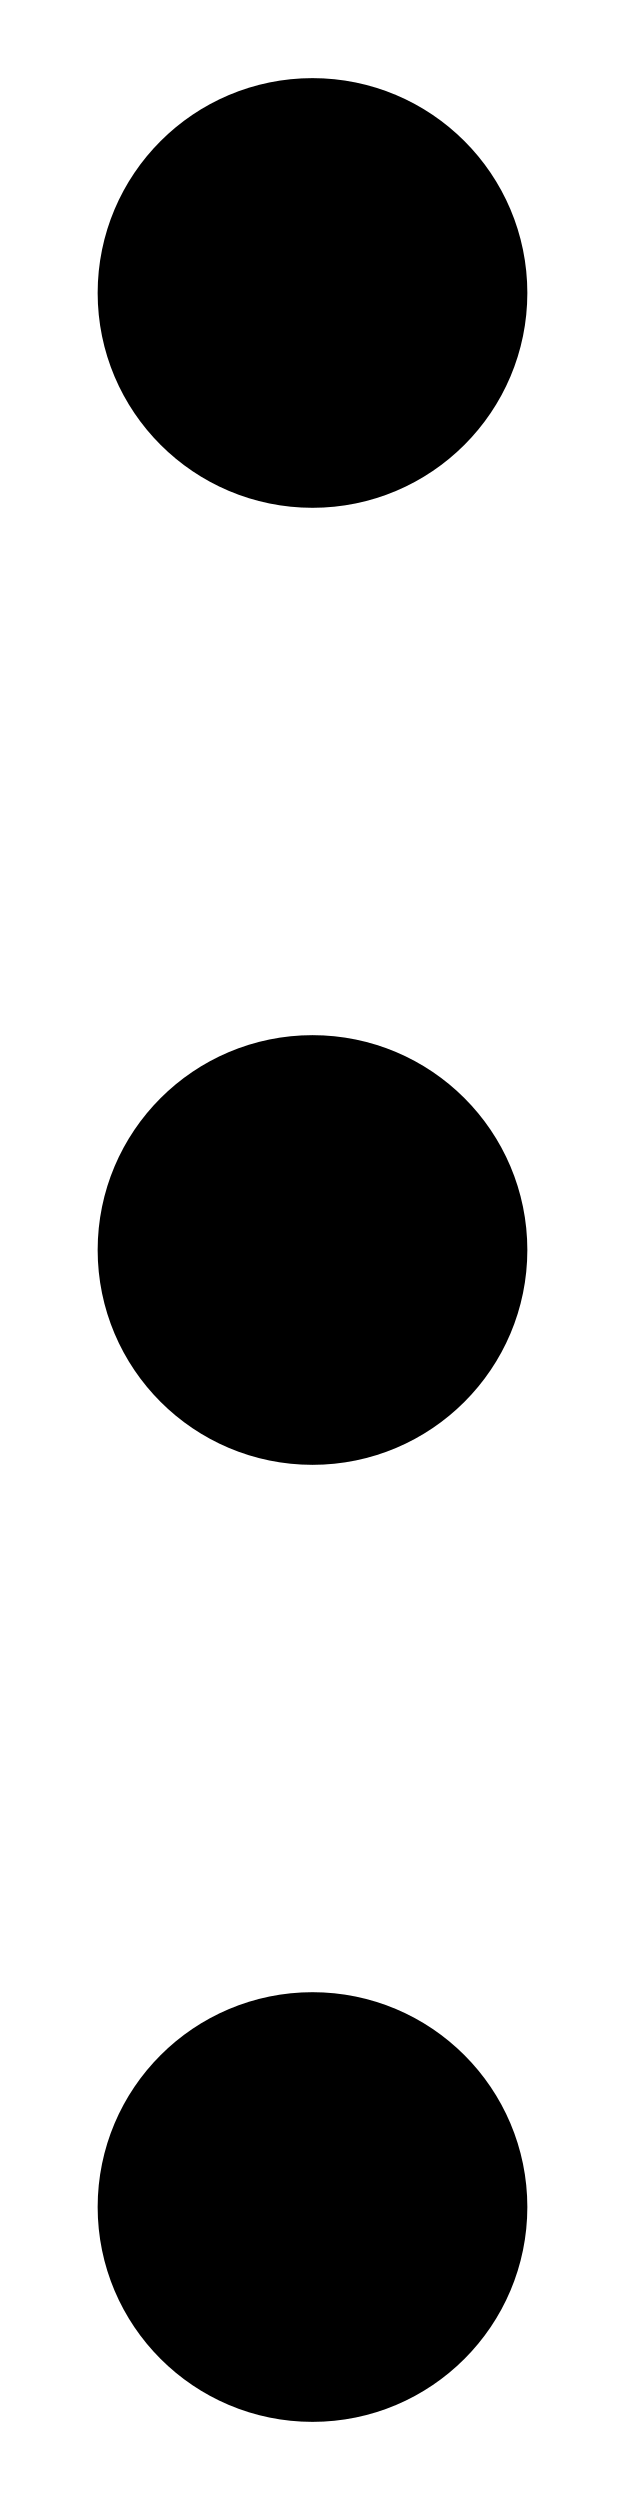
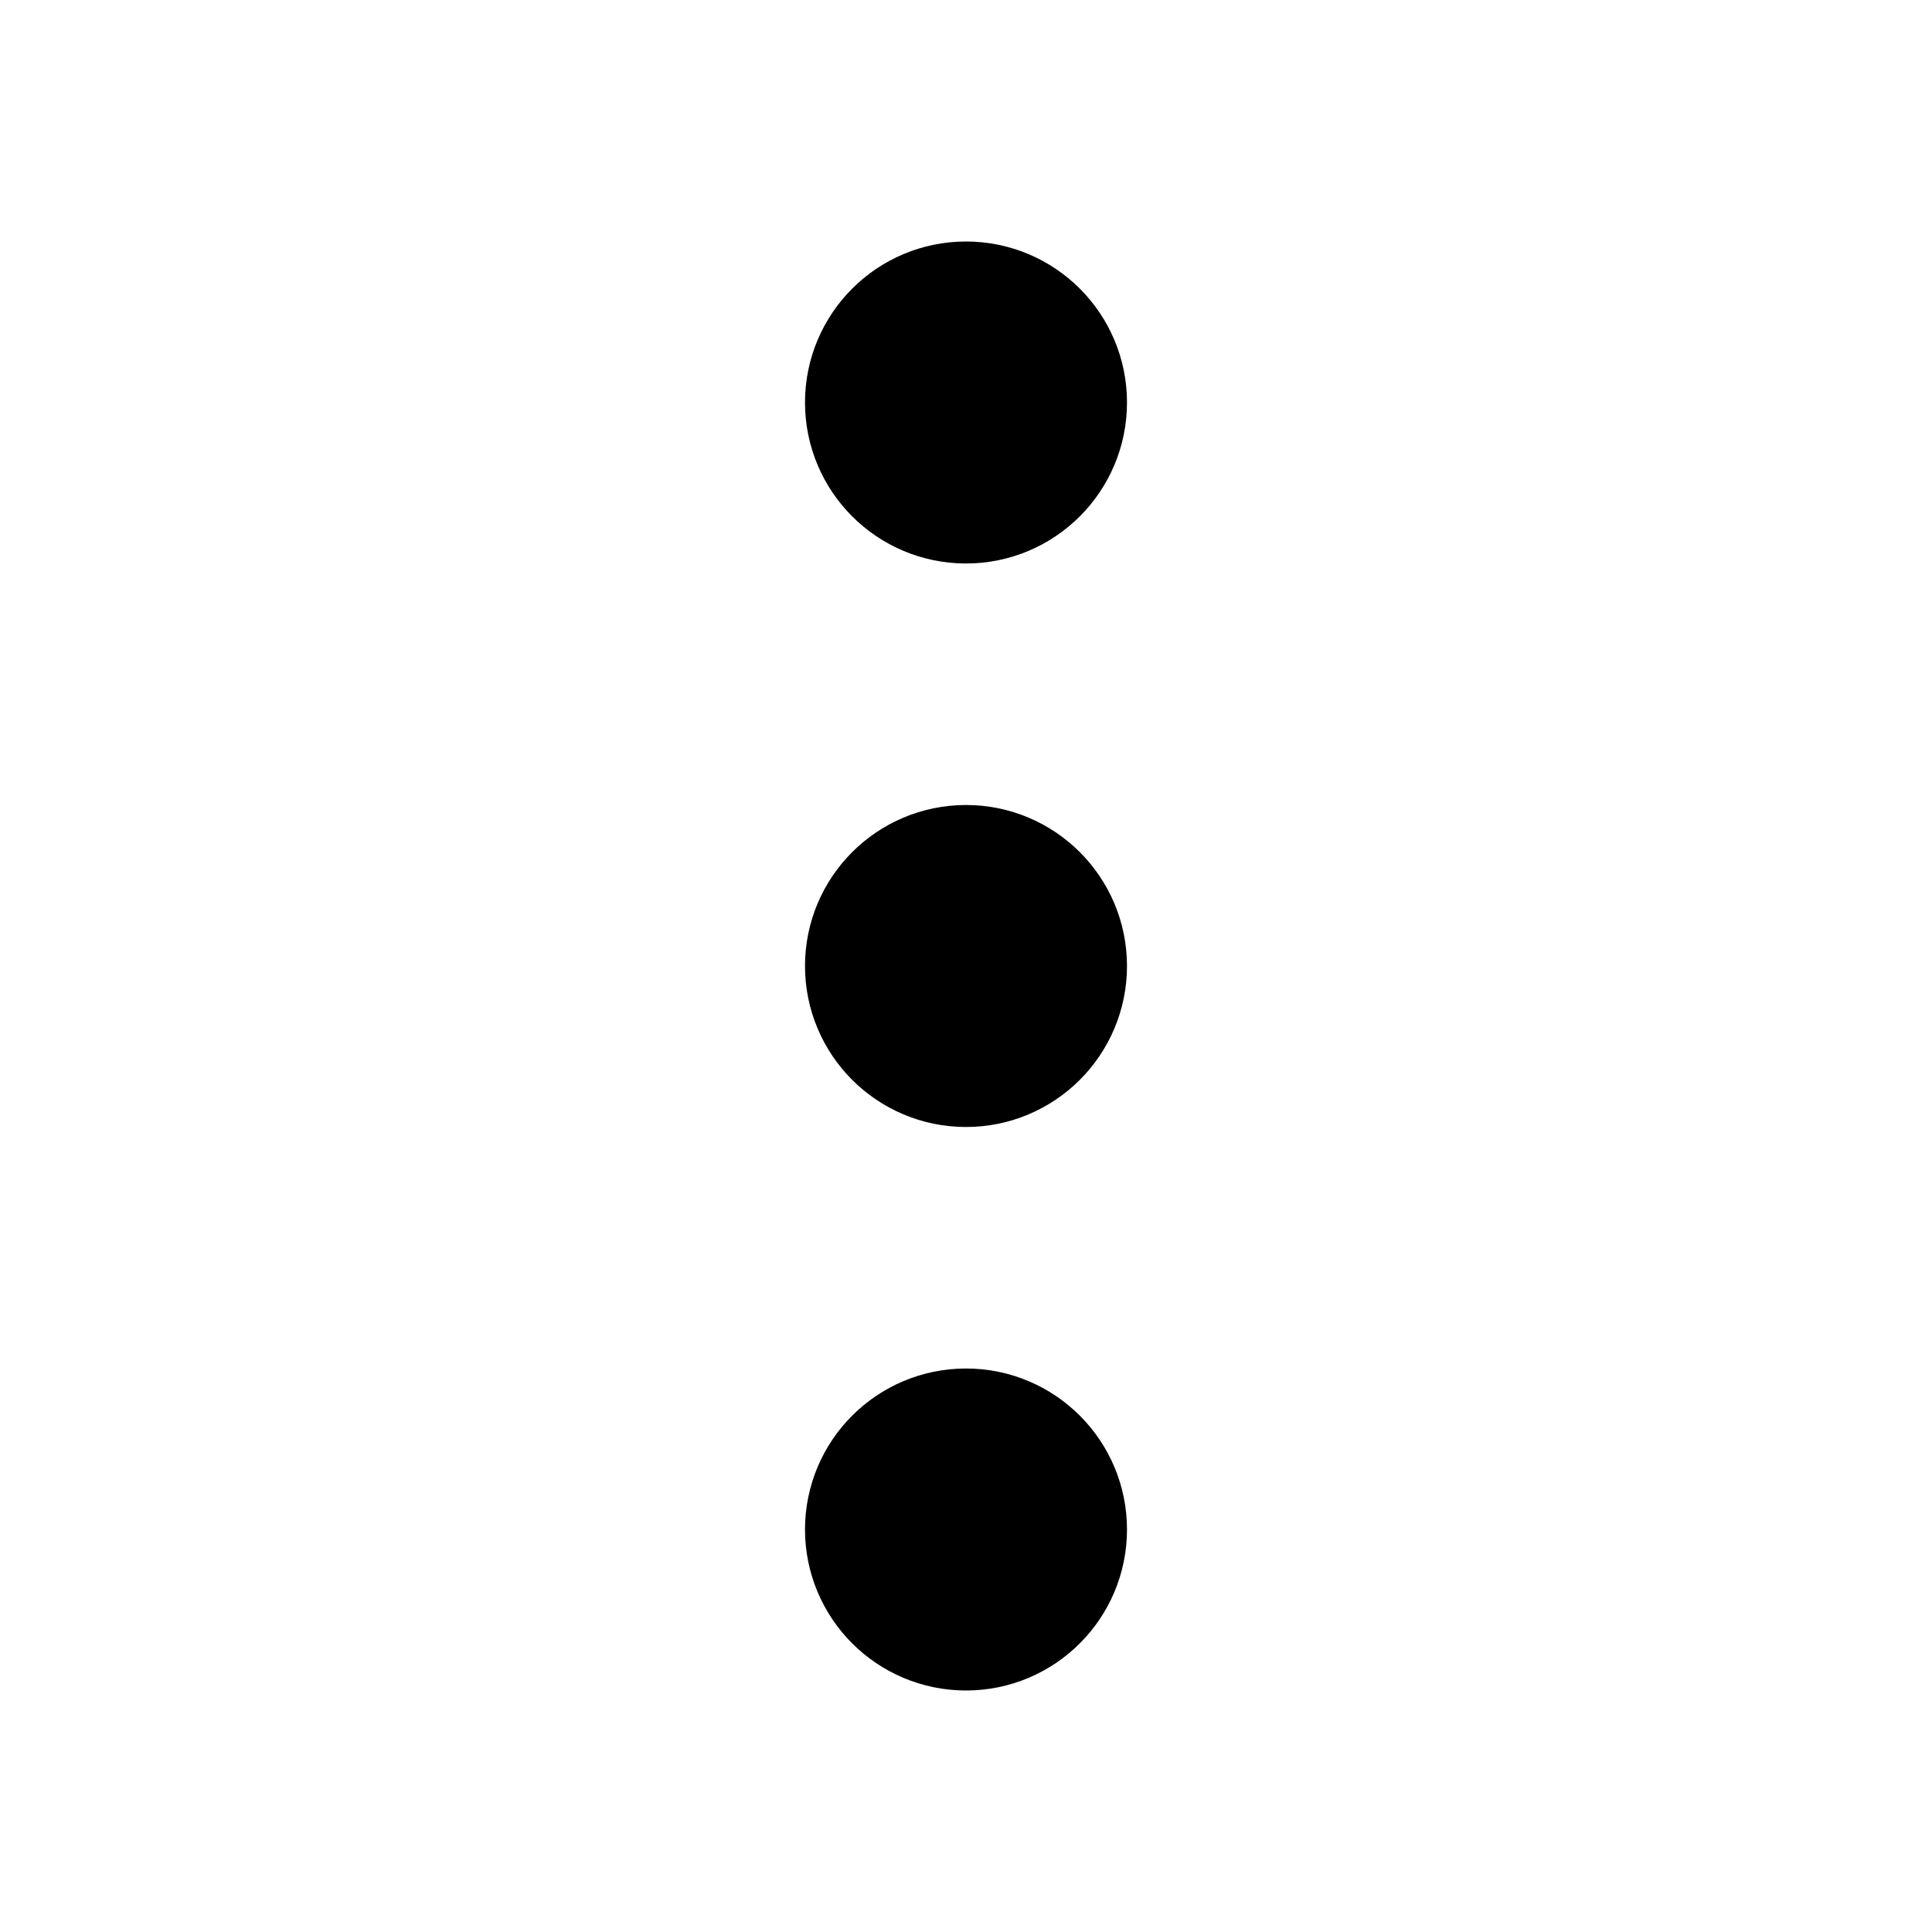
- <svg xmlns="http://www.w3.org/2000/svg" width="4" height="16" viewBox="0 0 4 16" fill="none">
-   <path d="M2 8.875C2.483 8.875 2.875 8.483 2.875 8C2.875 7.517 2.483 7.125 2 7.125C1.517 7.125 1.125 7.517 1.125 8C1.125 8.483 1.517 8.875 2 8.875Z" fill="currentColor" />
-   <path d="M2 8.875C2.483 8.875 2.875 8.483 2.875 8C2.875 7.517 2.483 7.125 2 7.125C1.517 7.125 1.125 7.517 1.125 8C1.125 8.483 1.517 8.875 2 8.875Z" fill="currentColor" stroke="currentColor" stroke-linejoin="round" />
-   <path d="M2 2.75C2.483 2.75 2.875 2.358 2.875 1.875C2.875 1.392 2.483 1 2 1C1.517 1 1.125 1.392 1.125 1.875C1.125 2.358 1.517 2.75 2 2.75Z" fill="currentColor" />
-   <path d="M2 2.75C2.483 2.75 2.875 2.358 2.875 1.875C2.875 1.392 2.483 1 2 1C1.517 1 1.125 1.392 1.125 1.875C1.125 2.358 1.517 2.75 2 2.75Z" fill="currentColor" stroke="currentColor" stroke-linejoin="round" />
-   <path d="M2 15C2.483 15 2.875 14.608 2.875 14.125C2.875 13.642 2.483 13.25 2 13.25C1.517 13.25 1.125 13.642 1.125 14.125C1.125 14.608 1.517 15 2 15Z" fill="currentColor" />
-   <path d="M2 15C2.483 15 2.875 14.608 2.875 14.125C2.875 13.642 2.483 13.25 2 13.25C1.517 13.25 1.125 13.642 1.125 14.125C1.125 14.608 1.517 15 2 15Z" fill="currentColor" stroke="currentColor" stroke-linejoin="round" />
+ <svg xmlns="http://www.w3.org/2000/svg" width="24" height="24" viewBox="0 0 24 24" fill="none" stroke="currentColor" stroke-width="2" stroke-linecap="round" stroke-linejoin="round" class="lucide lucide-ellipsis-vertical">
+   <circle cx="12" cy="12" r="1" />
+   <circle cx="12" cy="5" r="1" />
+   <circle cx="12" cy="19" r="1" />
</svg>
